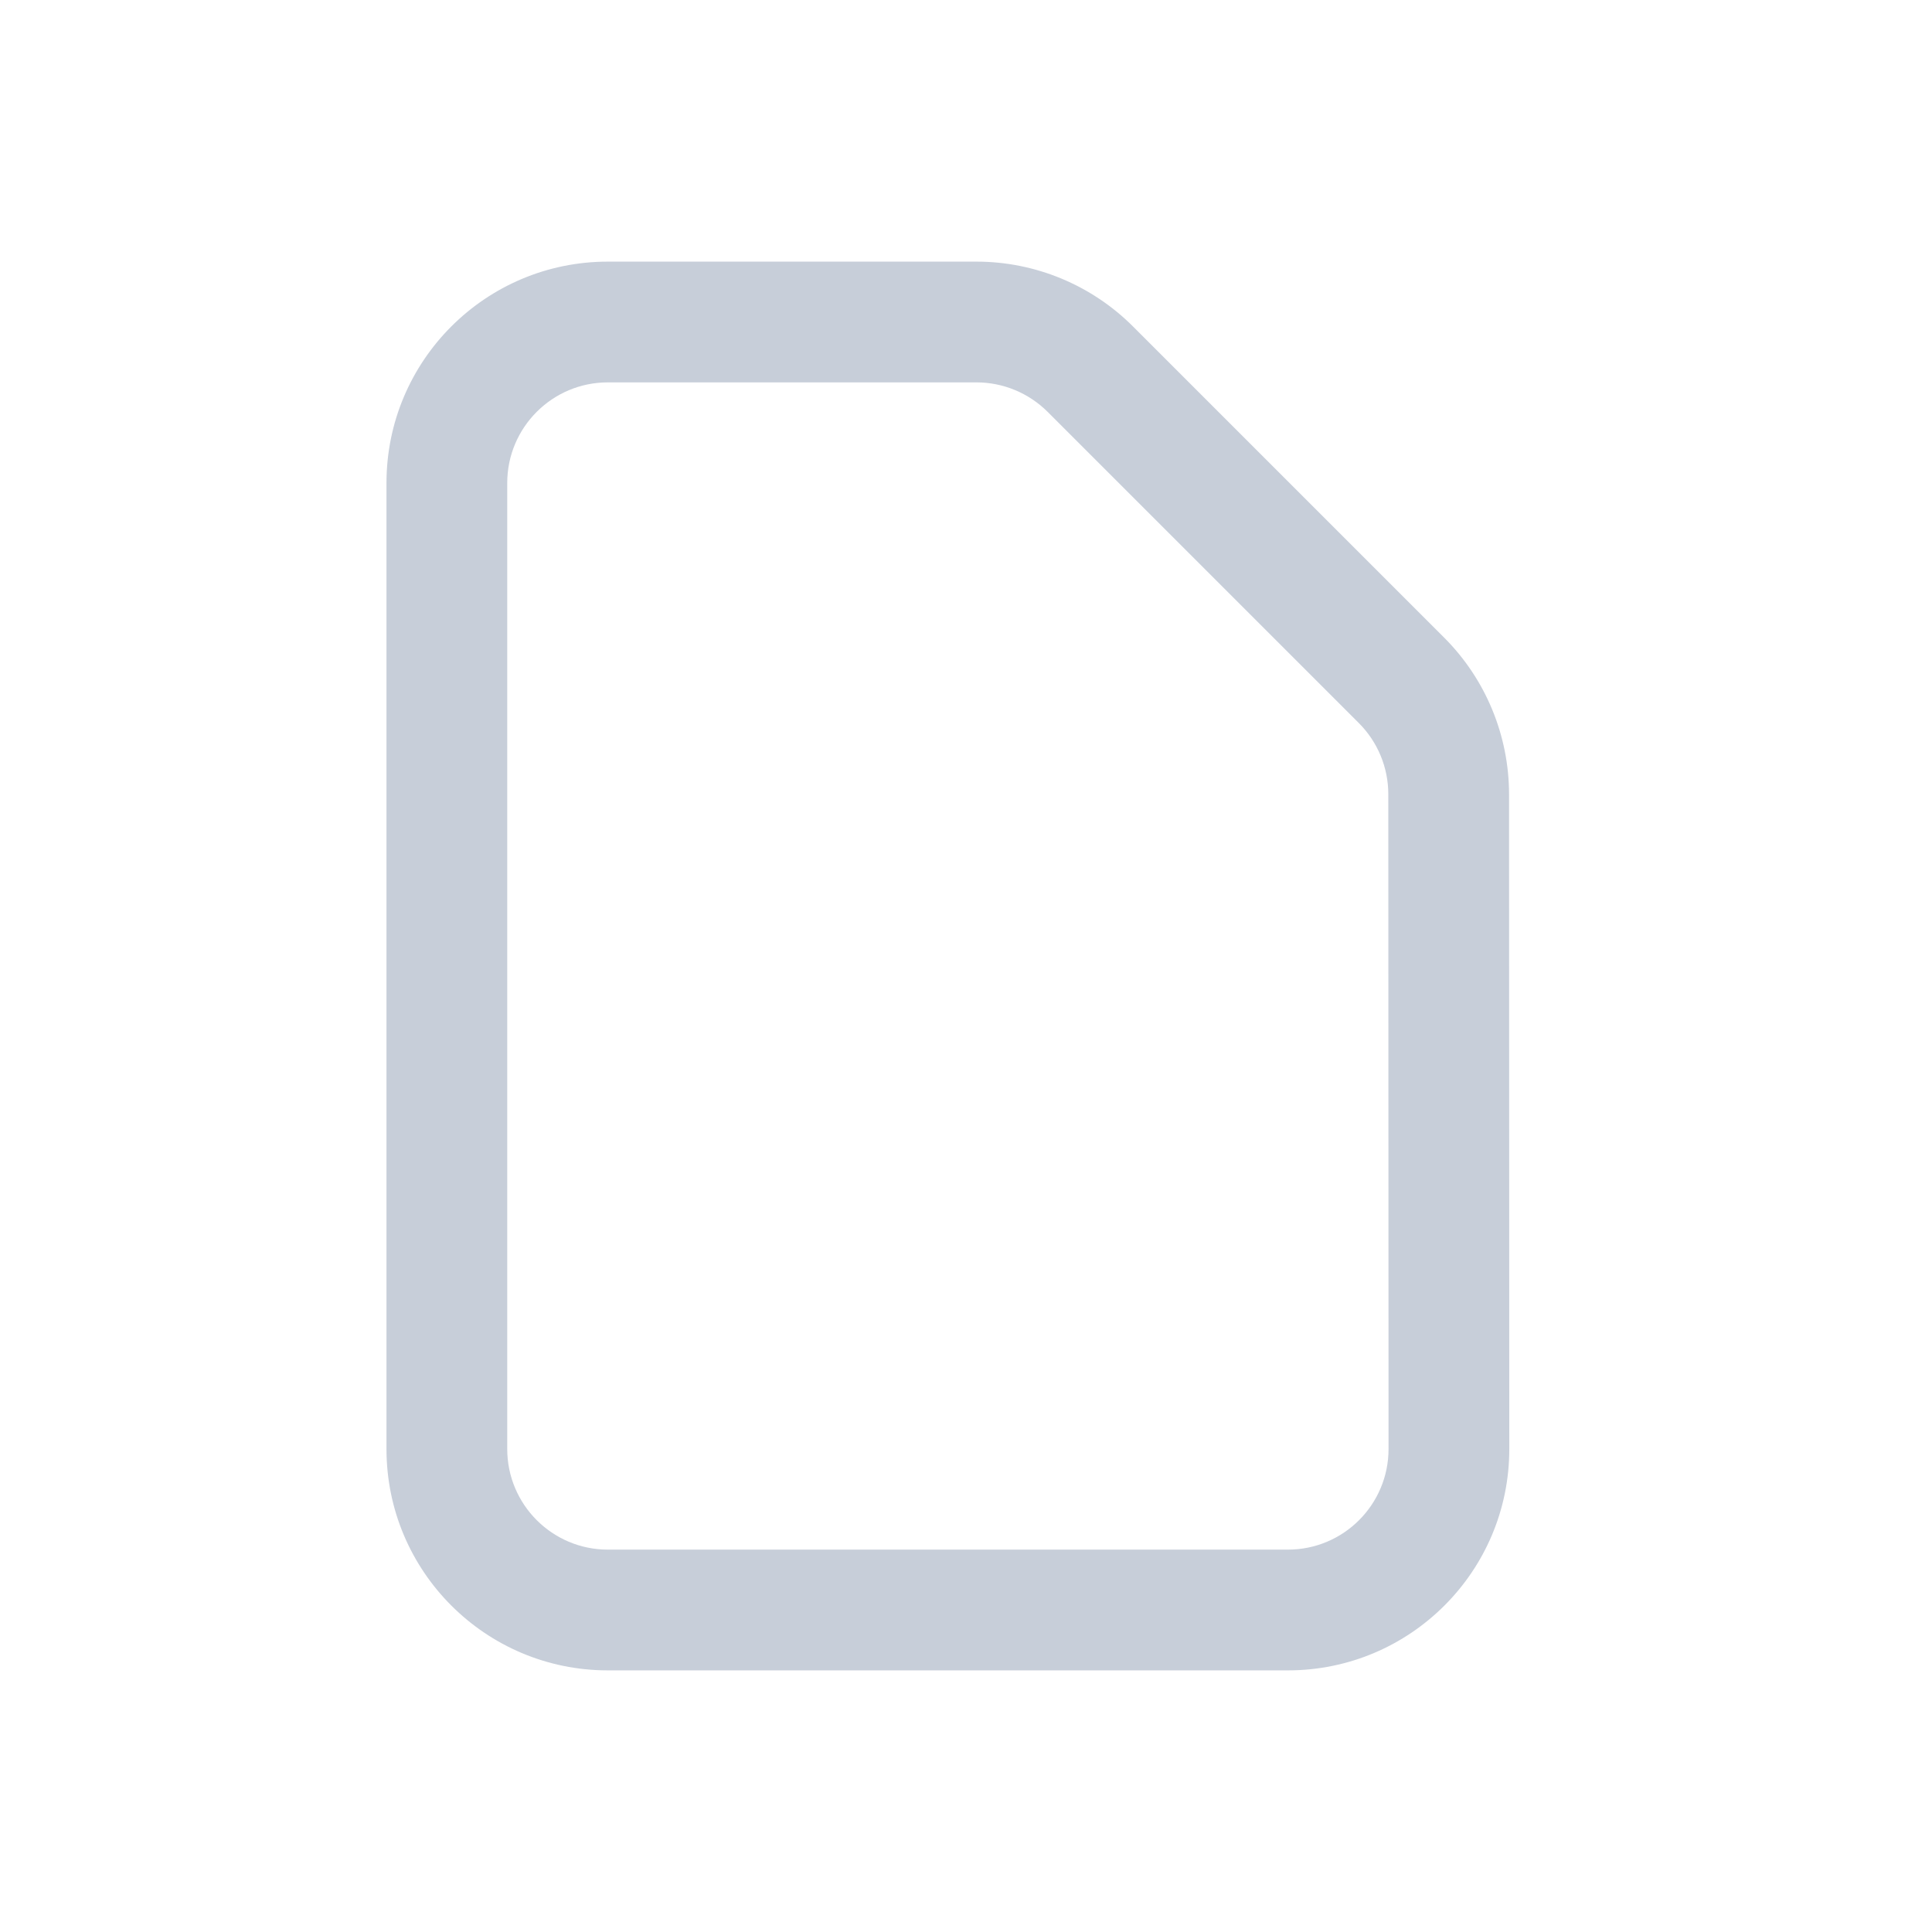
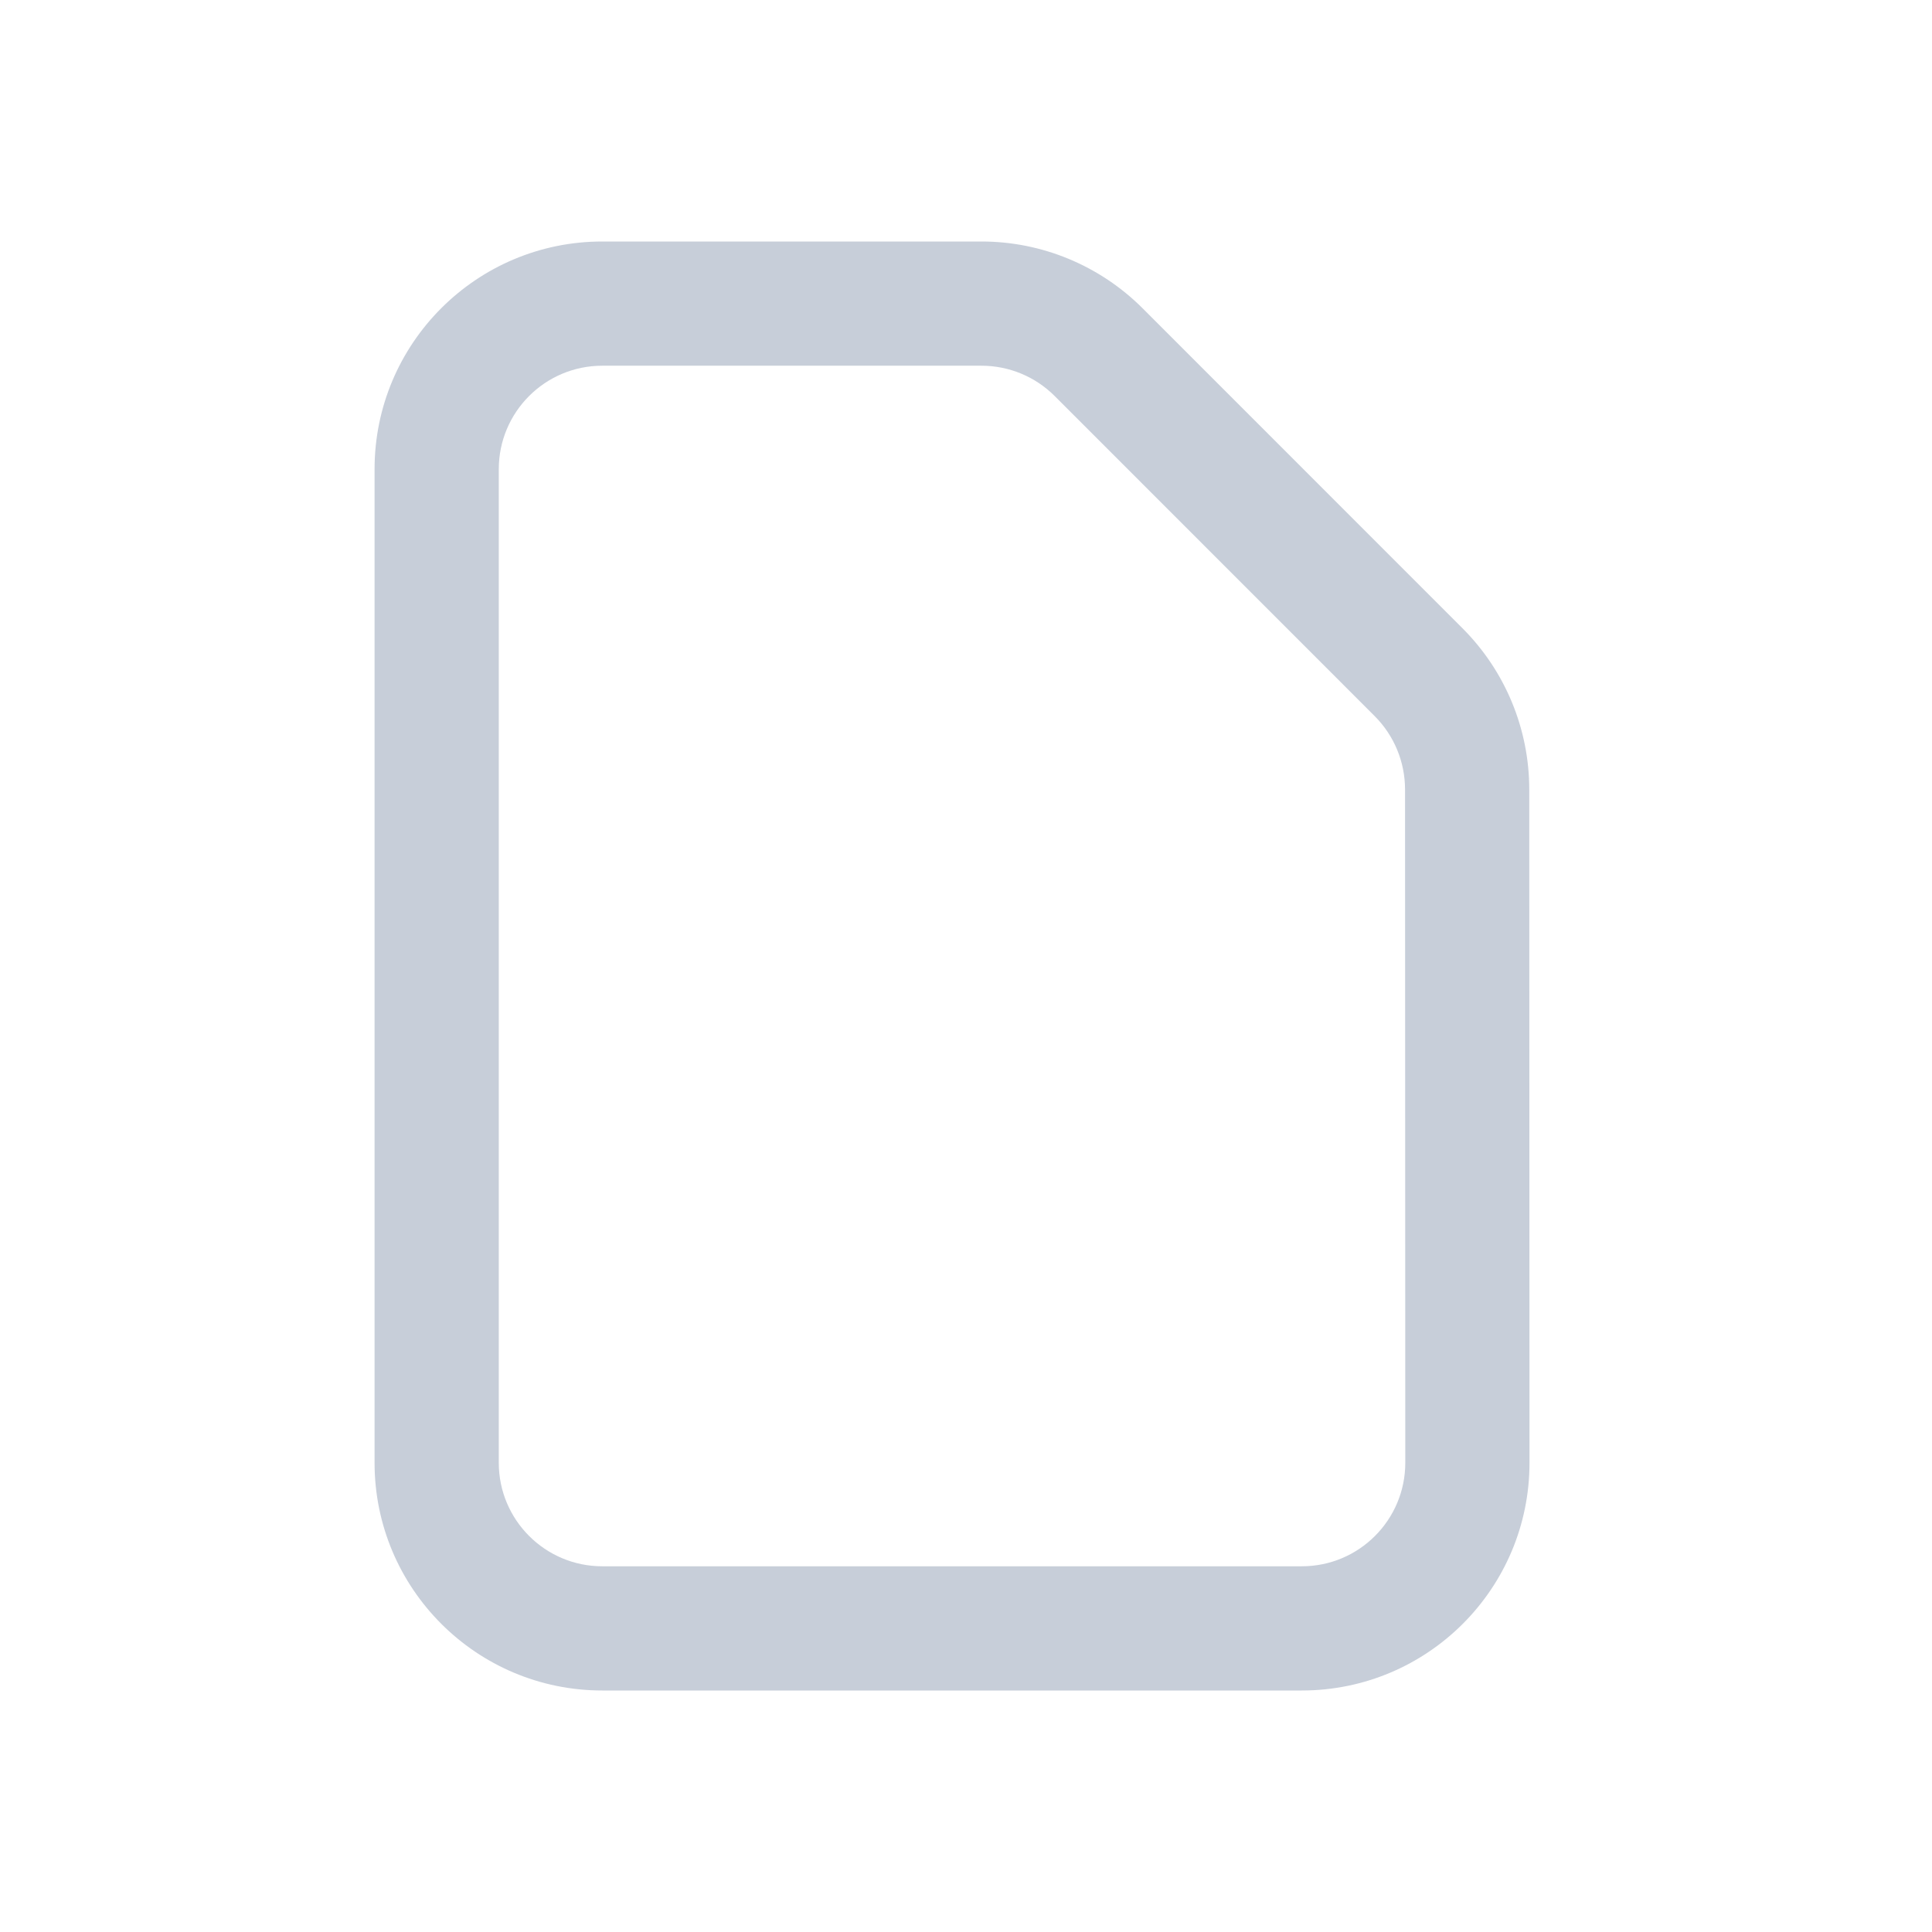
<svg xmlns="http://www.w3.org/2000/svg" width="24" height="24" viewBox="0 0 24 24" fill="none">
-   <path fill-rule="evenodd" clip-rule="evenodd" d="M18.749 17.999C18.75 19.518 17.518 20.75 15.999 20.75L7.551 20.75C6.032 20.75 4.801 19.519 4.801 18L4.801 6C4.801 4.481 6.032 3.25 7.551 3.25L12.13 3.25C12.859 3.25 13.559 3.54 14.074 4.055L17.94 7.921C18.456 8.437 18.745 9.136 18.746 9.865L18.749 17.999ZM15.999 19.25C16.69 19.25 17.249 18.69 17.249 18L17.246 9.865C17.246 9.534 17.114 9.216 16.88 8.982L13.014 5.116C12.779 4.882 12.461 4.75 12.13 4.75L7.551 4.75C6.861 4.75 6.301 5.31 6.301 6L6.301 18C6.301 18.69 6.861 19.25 7.551 19.25L15.999 19.25Z" fill="#C7CED9" />
+   <path fill-rule="evenodd" clip-rule="evenodd" d="M19 18.17C19.001 19.733 17.734 21 16.171 21L7.482 21C5.92 21 4.653 19.734 4.653 18.171L4.653 5.829C4.653 4.266 5.92 3 7.482 3L12.192 3C12.942 3 13.661 3.298 14.192 3.828L18.168 7.805C18.698 8.335 18.996 9.054 18.997 9.804L19 18.17ZM16.171 19.457C16.882 19.457 17.457 18.881 17.457 18.171L17.454 9.804C17.453 9.463 17.318 9.137 17.077 8.896L13.101 4.919C12.86 4.678 12.533 4.543 12.192 4.543L7.482 4.543C6.772 4.543 6.196 5.118 6.196 5.829L6.196 18.171C6.196 18.881 6.772 19.457 7.482 19.457L16.171 19.457Z" fill="#C7CED9" />
</svg>
